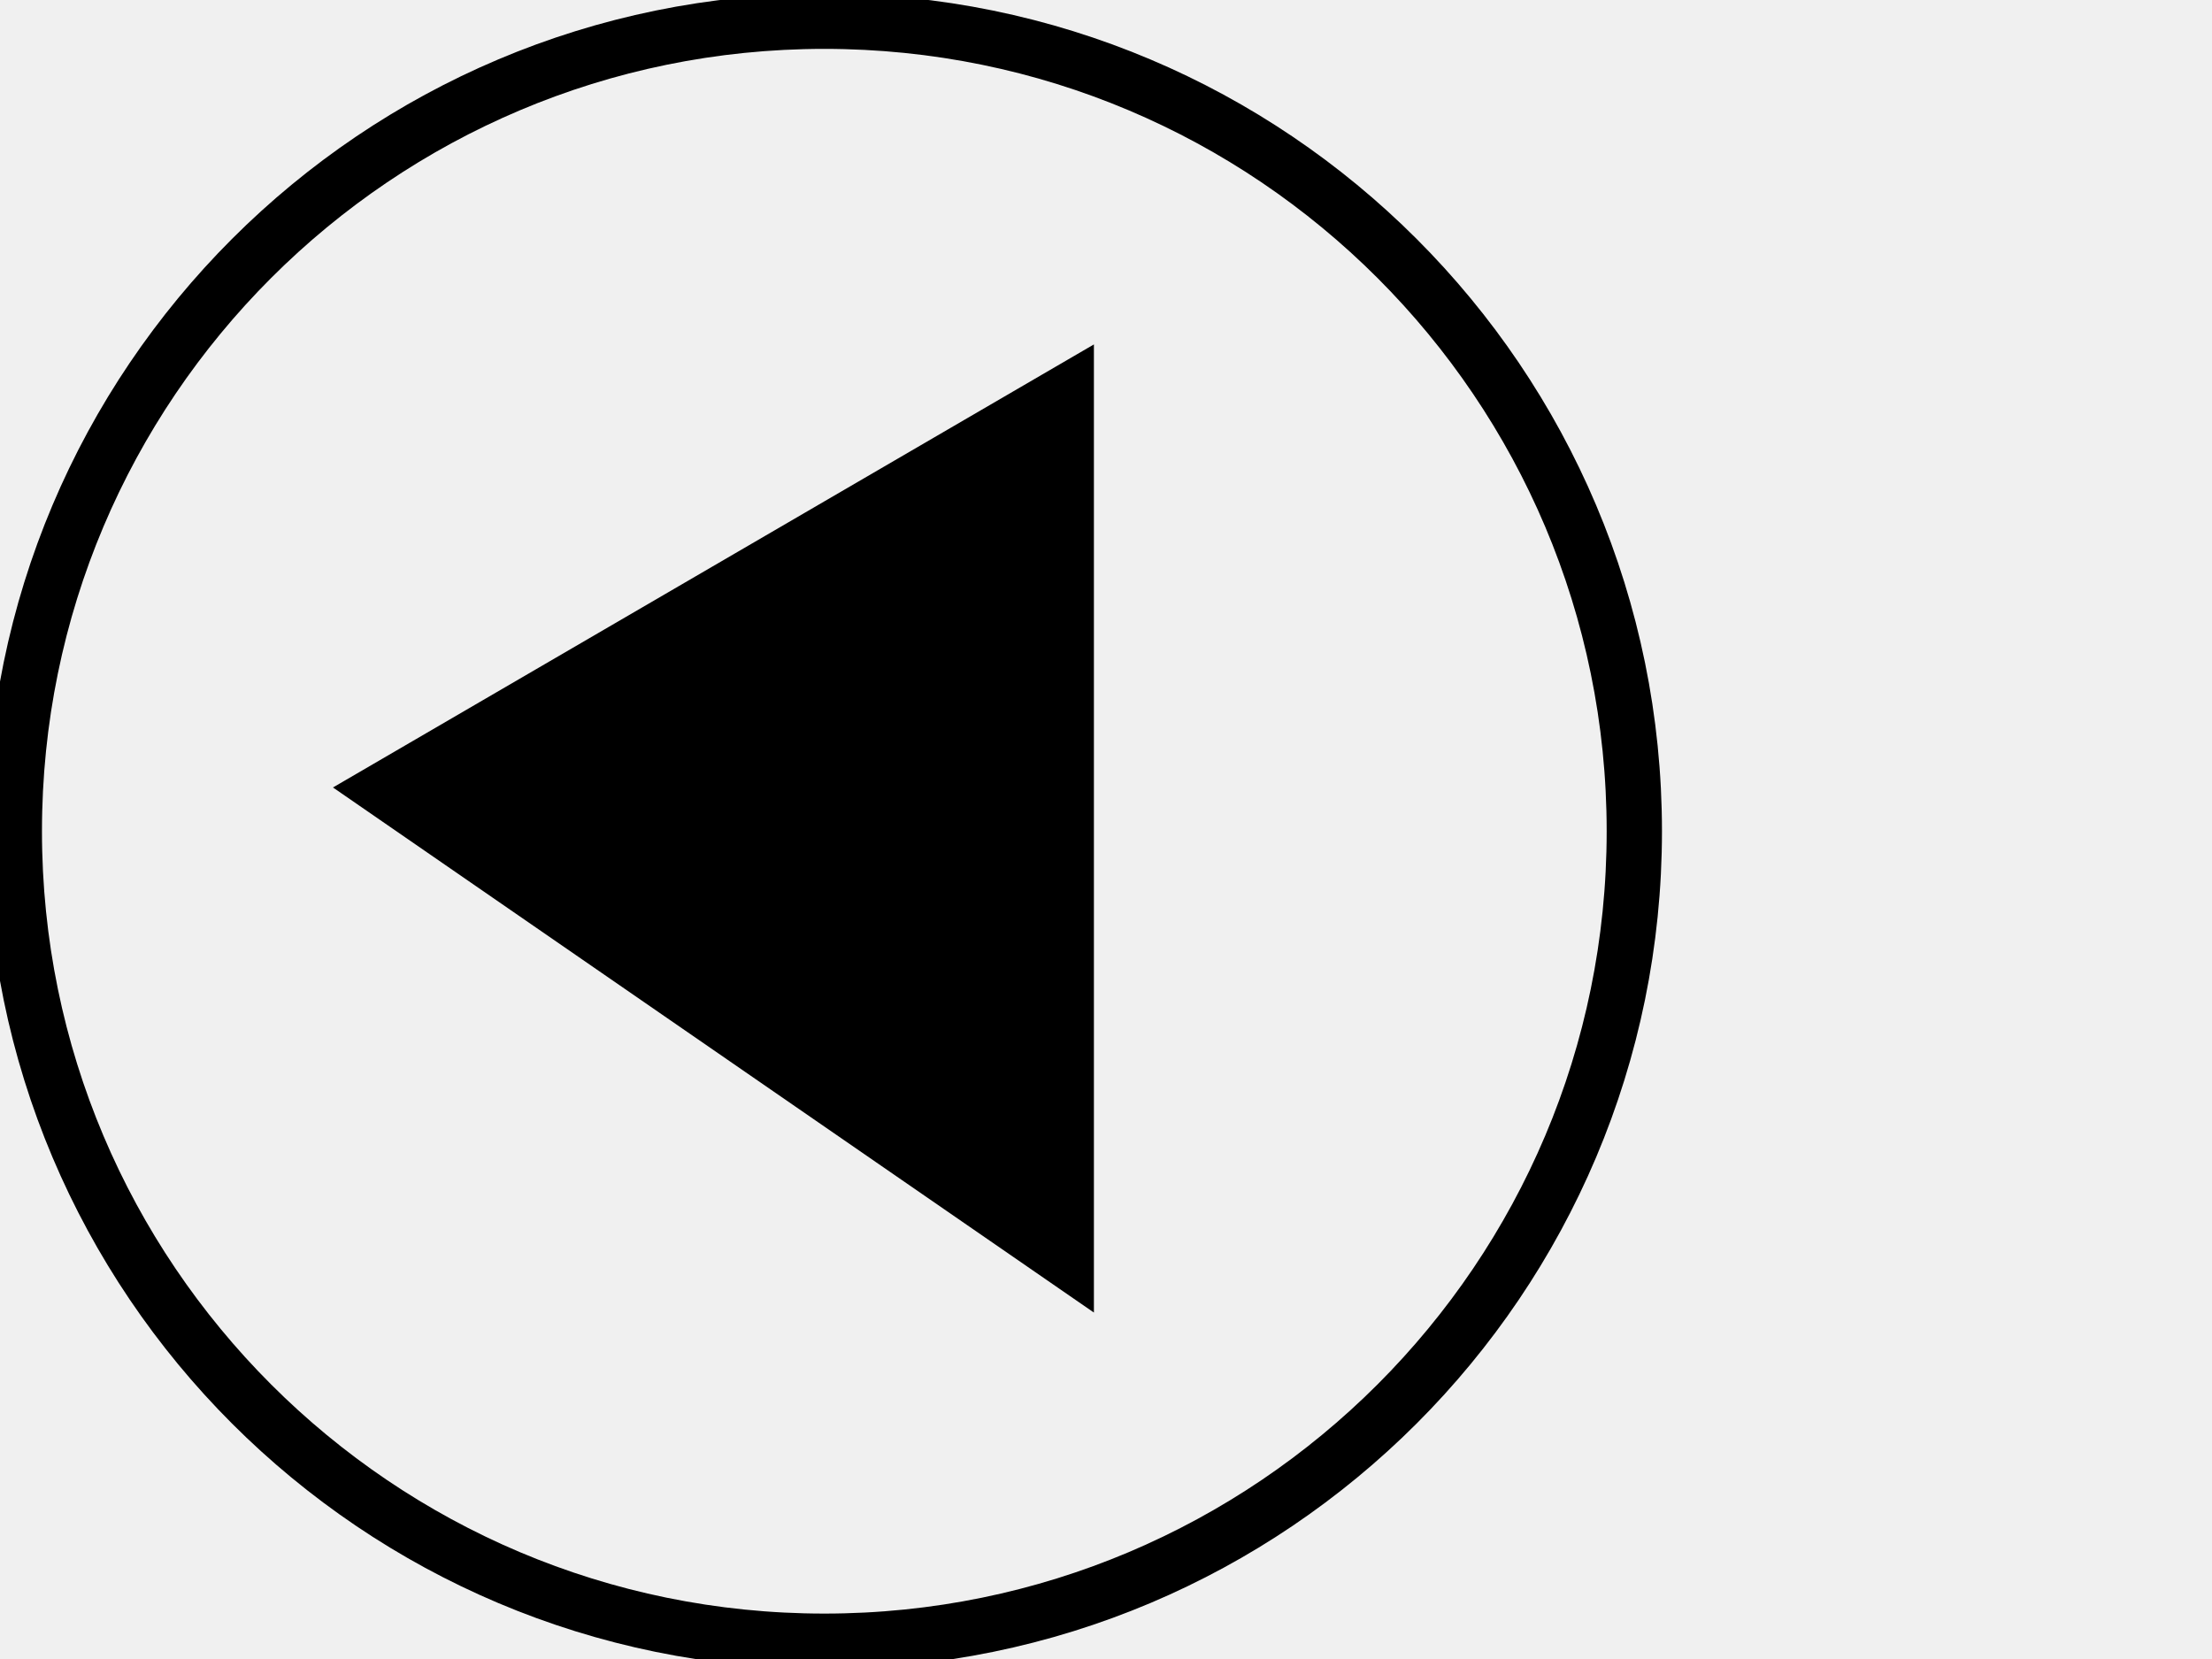
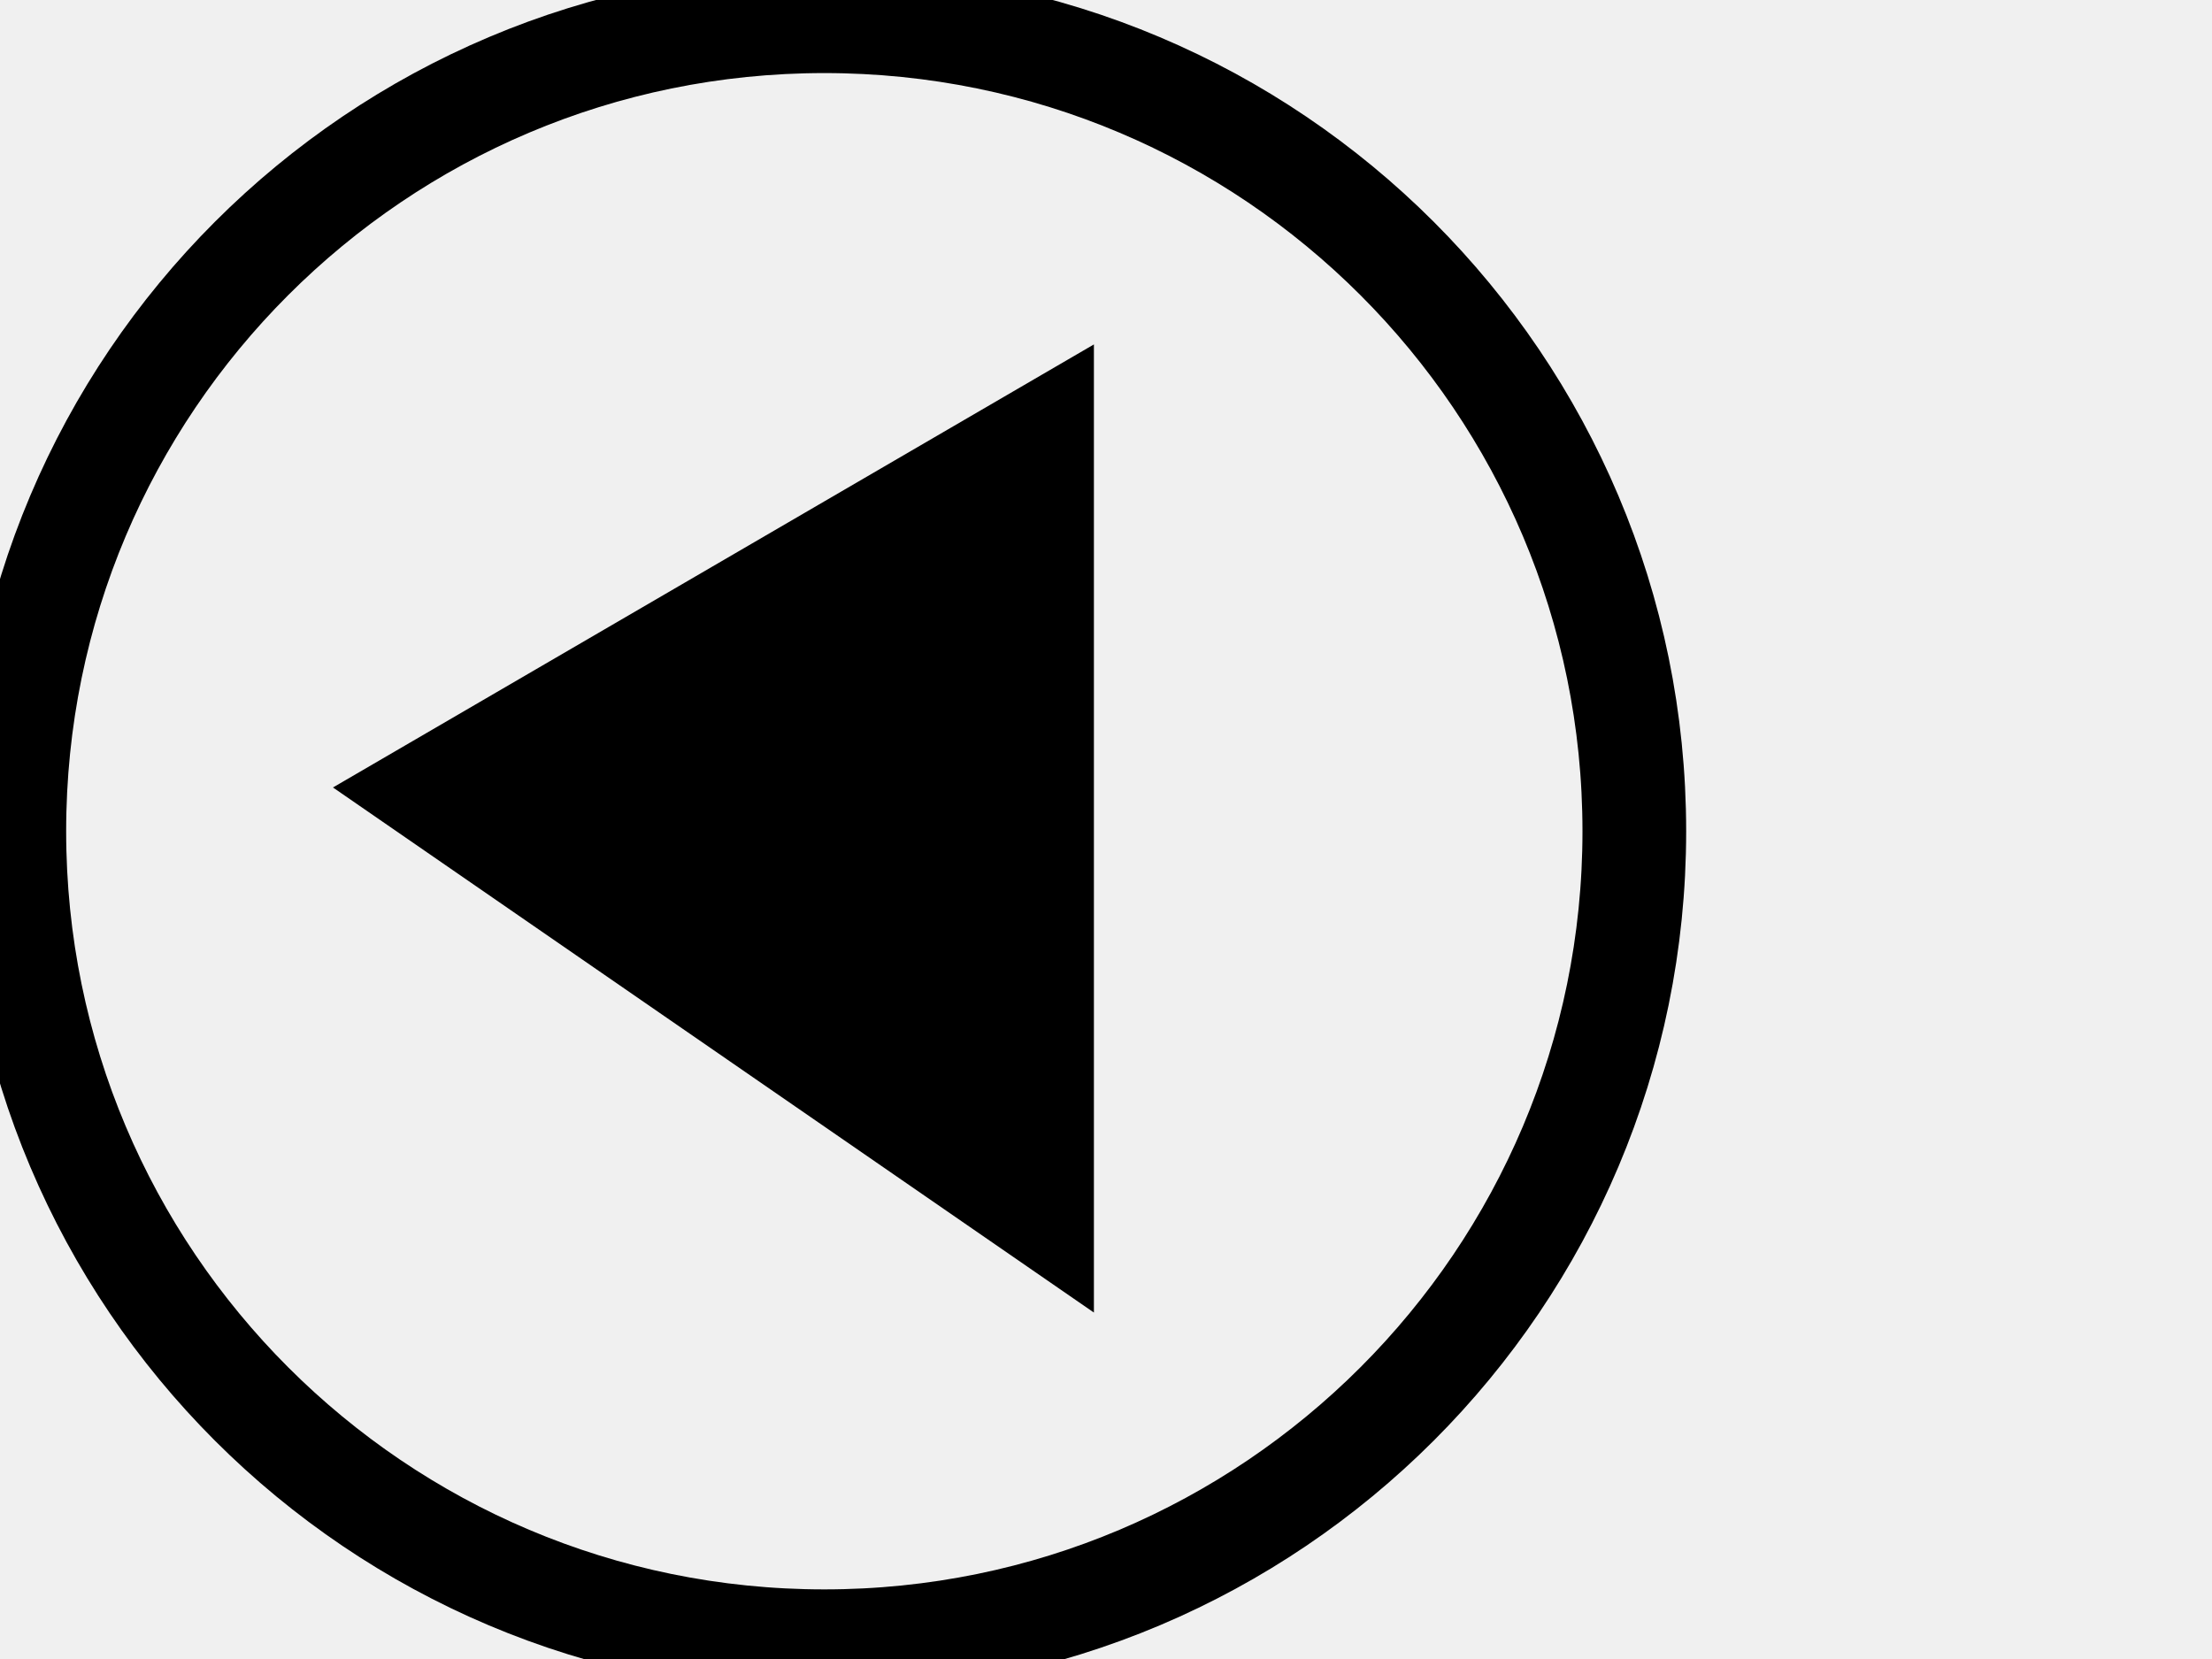
<svg xmlns="http://www.w3.org/2000/svg" width="640" height="480">
  <g>
-     <circle fill-opacity="0.01" stroke="#000000" fill="#ffffff" stroke-width="16" cx="238.5" cy="240.5" r="234.359" id="svg_7" />
+     <circle fill-opacity="0.01" stroke="#000000" fill="#ffffff" stroke-width="30" cx="238.5" cy="240.5" r="234.359" id="svg_7" />
    <path stroke="#000000" transform="rotate(-180 207.5 239.5)" id="svg_1" d="m101,104l0,271l213,-124.017l-213,-146.983z" stroke-linecap="null" stroke-linejoin="null" stroke-dasharray="null" stroke-width="5" fill="#000000" />
  </g>
</svg>
